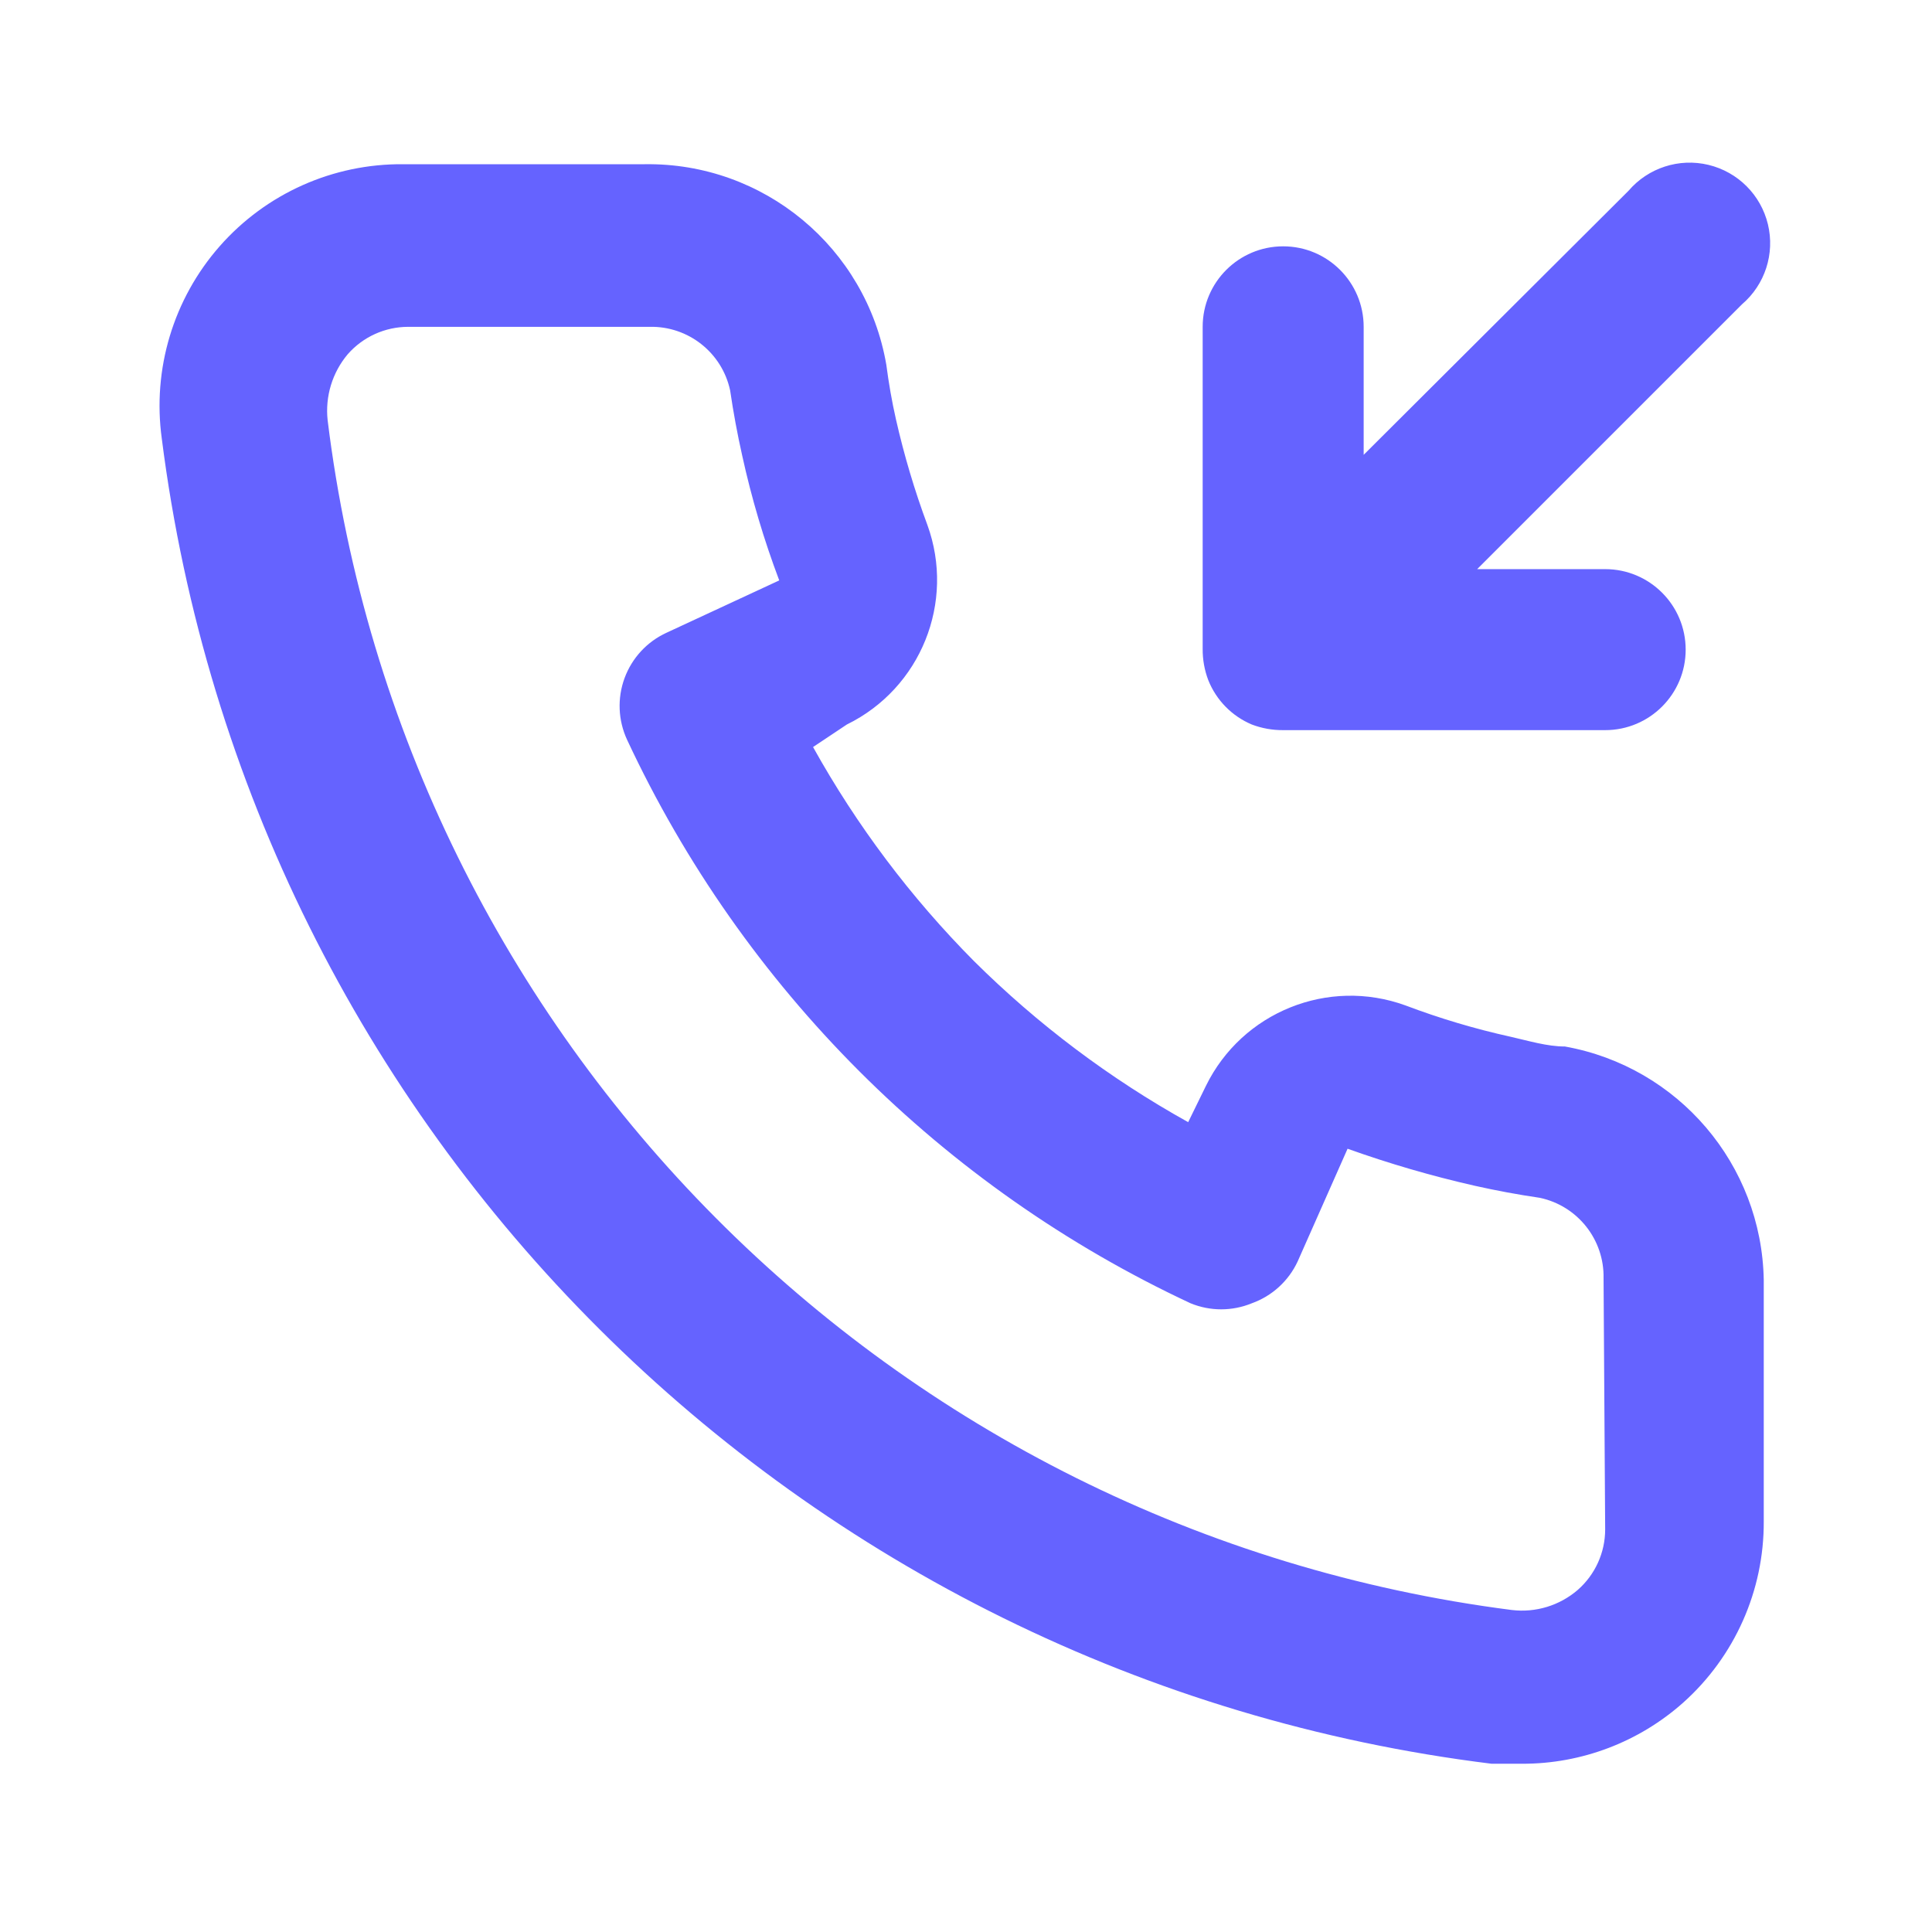
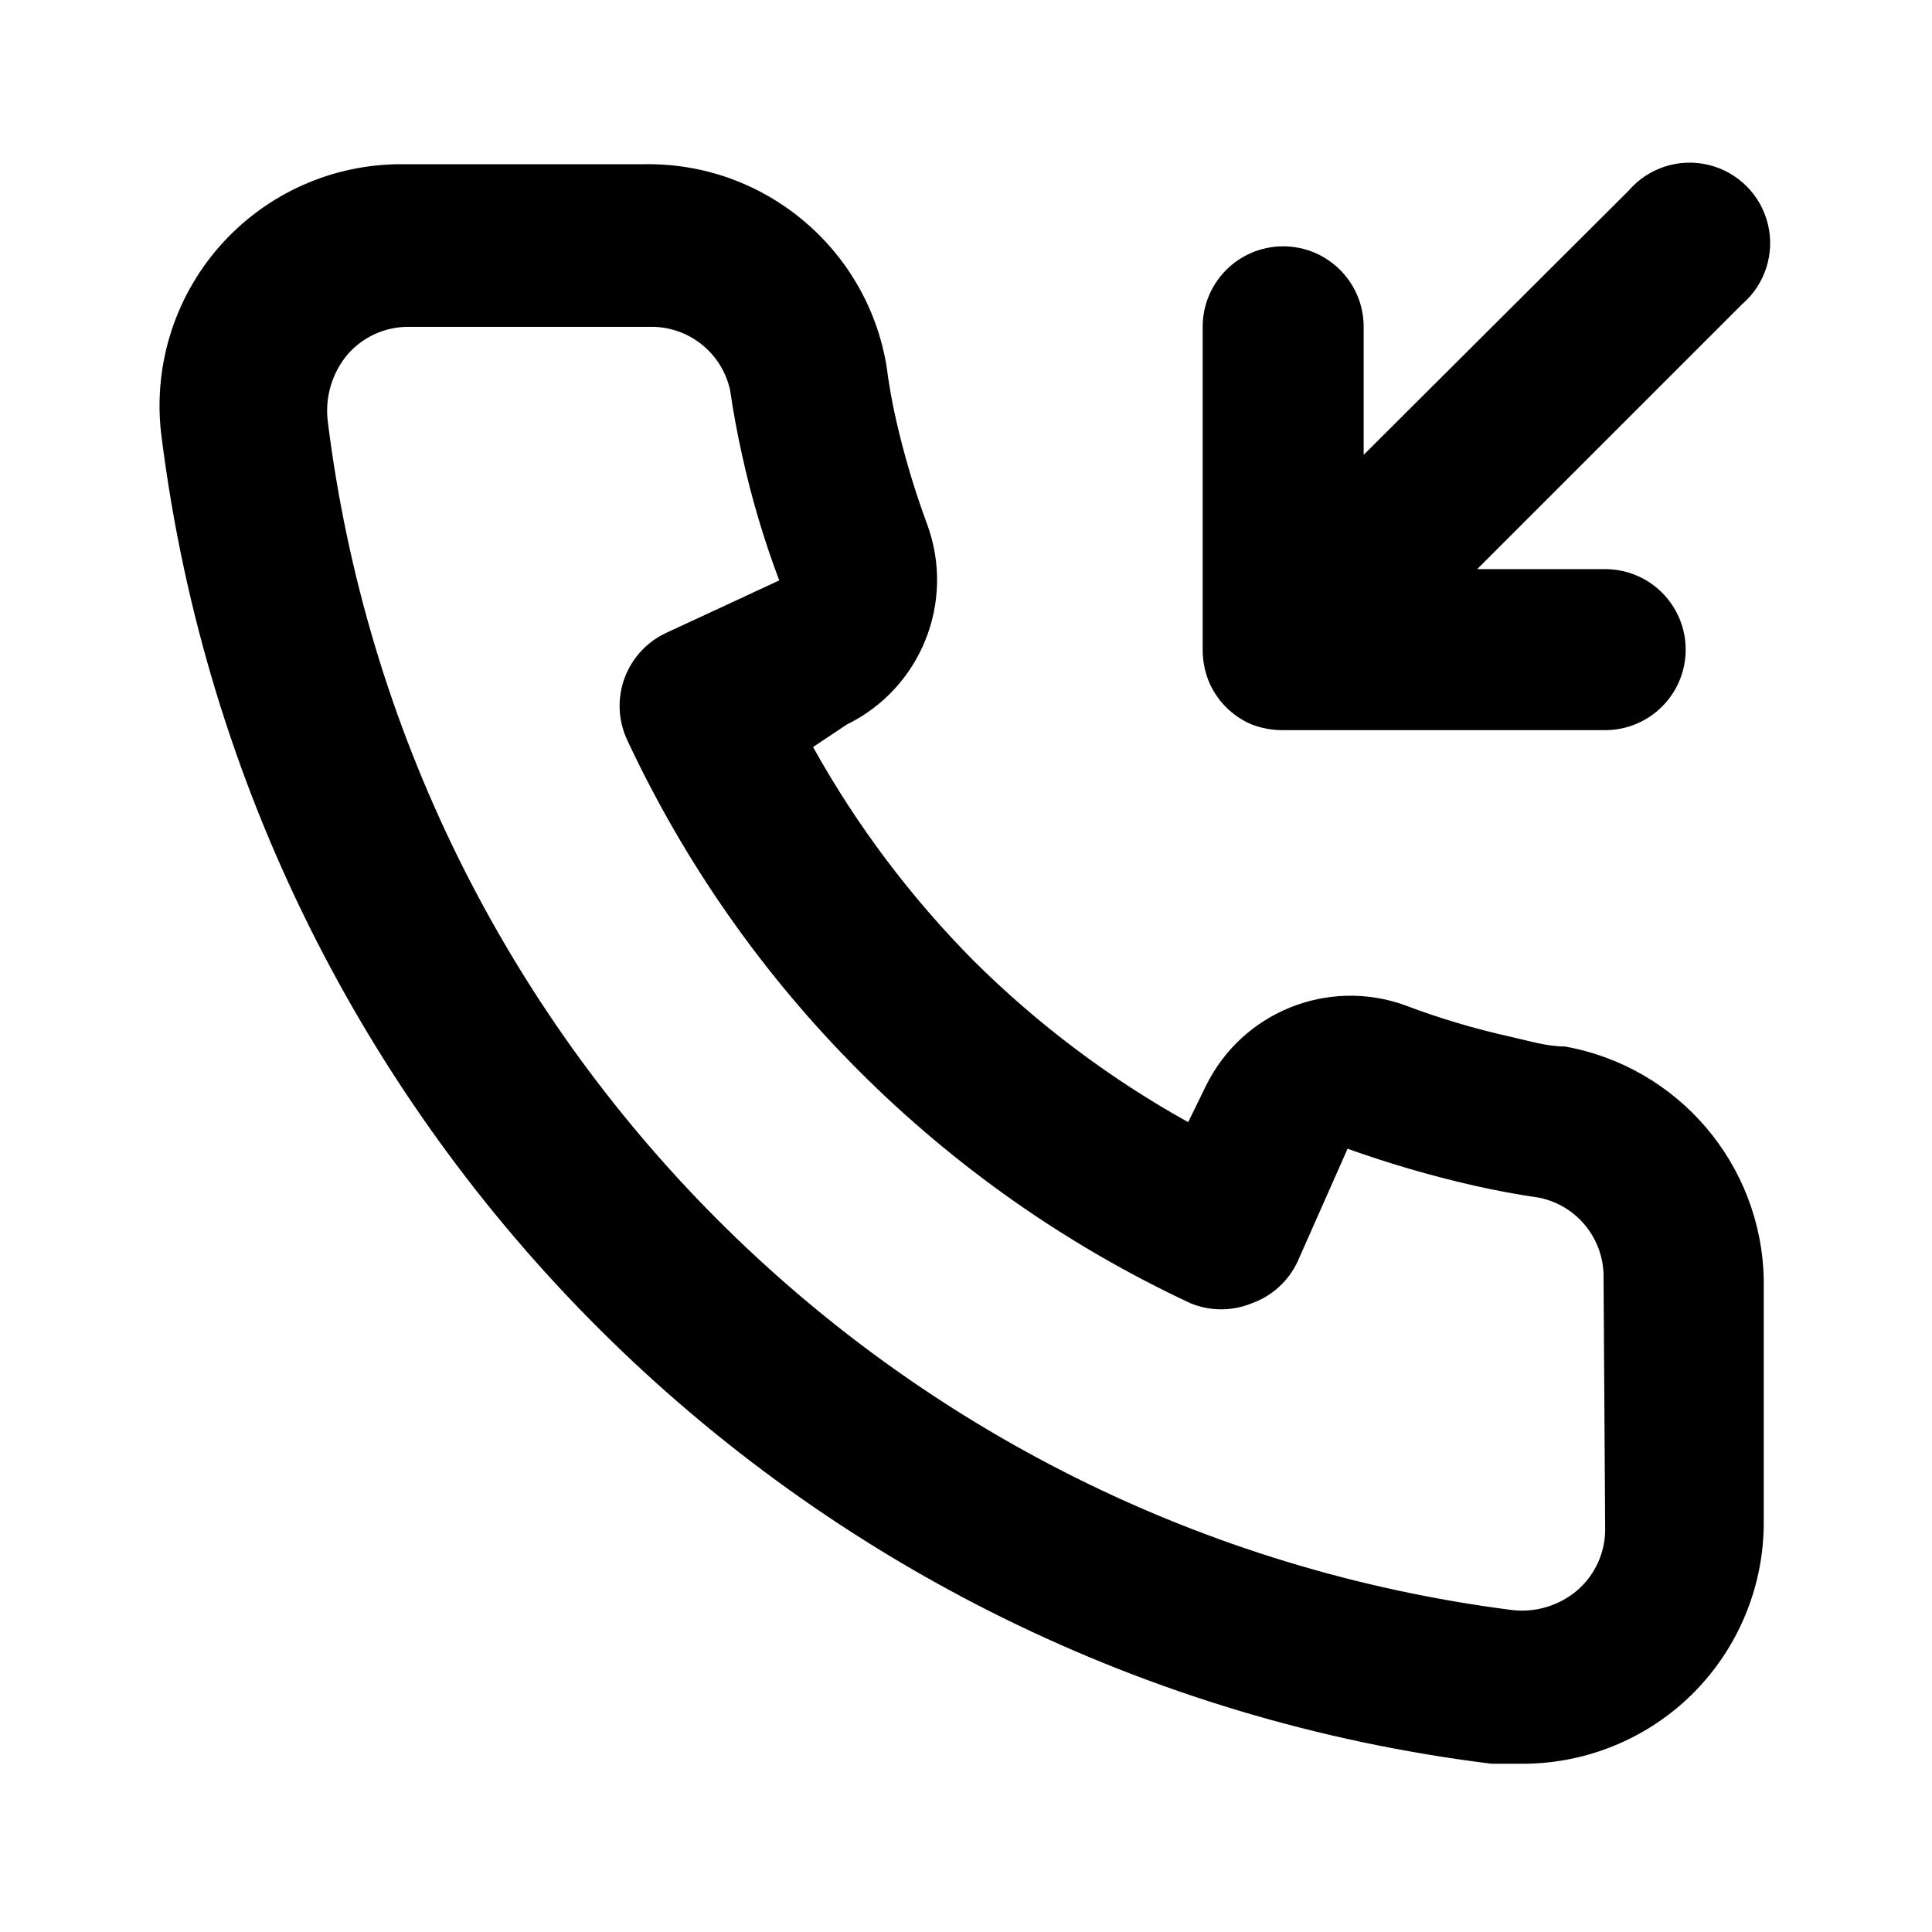
<svg xmlns="http://www.w3.org/2000/svg" viewBox="0 0 24 24">
-   <path fill="#6563ff" d="M15.55,9a1.07,1.07,0,0,0,.39.07h4a1,1,0,0,0,0-2H18.35l3.29-3.29a1,1,0,1,0-1.41-1.41L16.94,5.65V4.06a1,1,0,1,0-2,0v4a1.07,1.07,0,0,0,.07.39A1,1,0,0,0,15.55,9Zm3.89,4c-.22,0-.45-.07-.67-.12a9.44,9.44,0,0,1-1.31-.39,2,2,0,0,0-2.48,1l-.22.45a12.18,12.18,0,0,1-2.66-2,12.18,12.18,0,0,1-2-2.66L10.52,9a2,2,0,0,0,1-2.48,10.33,10.33,0,0,1-.39-1.31c-.05-.22-.09-.45-.12-.68a3,3,0,0,0-3-2.49h-3a3,3,0,0,0-3,3.41A19,19,0,0,0,18.53,21.91l.38,0a3,3,0,0,0,2-.76,3,3,0,0,0,1-2.25v-3A3,3,0,0,0,19.44,13Zm.5,6a1,1,0,0,1-.34.75,1.06,1.06,0,0,1-.82.25A17,17,0,0,1,4.07,5.22a1.09,1.09,0,0,1,.25-.82,1,1,0,0,1,.75-.34h3a1,1,0,0,1,1,.79q.06.41.15.81a11.12,11.12,0,0,0,.46,1.55l-1.4.65a1,1,0,0,0-.49,1.33,14.49,14.49,0,0,0,7,7,1,1,0,0,0,.76,0,1,1,0,0,0,.57-.52l.62-1.4a13.69,13.69,0,0,0,1.58.46q.4.09.81.15a1,1,0,0,1,.79,1Z" />
+   <path fill="#000000" d="M15.55,9a1.07,1.07,0,0,0,.39.07h4a1,1,0,0,0,0-2H18.35l3.29-3.29a1,1,0,1,0-1.41-1.41L16.94,5.65V4.06a1,1,0,1,0-2,0v4a1.07,1.07,0,0,0,.07.39A1,1,0,0,0,15.55,9Zm3.89,4c-.22,0-.45-.07-.67-.12a9.44,9.44,0,0,1-1.31-.39,2,2,0,0,0-2.48,1l-.22.45a12.18,12.18,0,0,1-2.66-2,12.18,12.18,0,0,1-2-2.66L10.52,9a2,2,0,0,0,1-2.48,10.33,10.33,0,0,1-.39-1.31c-.05-.22-.09-.45-.12-.68a3,3,0,0,0-3-2.49h-3a3,3,0,0,0-3,3.41A19,19,0,0,0,18.53,21.91l.38,0a3,3,0,0,0,2-.76,3,3,0,0,0,1-2.25v-3A3,3,0,0,0,19.44,13Zm.5,6a1,1,0,0,1-.34.75,1.06,1.06,0,0,1-.82.25A17,17,0,0,1,4.07,5.22a1.09,1.09,0,0,1,.25-.82,1,1,0,0,1,.75-.34h3a1,1,0,0,1,1,.79q.06.41.15.81a11.12,11.12,0,0,0,.46,1.55l-1.4.65a1,1,0,0,0-.49,1.33,14.49,14.49,0,0,0,7,7,1,1,0,0,0,.76,0,1,1,0,0,0,.57-.52l.62-1.4a13.69,13.69,0,0,0,1.58.46q.4.09.81.15a1,1,0,0,1,.79,1Z" />
</svg>
